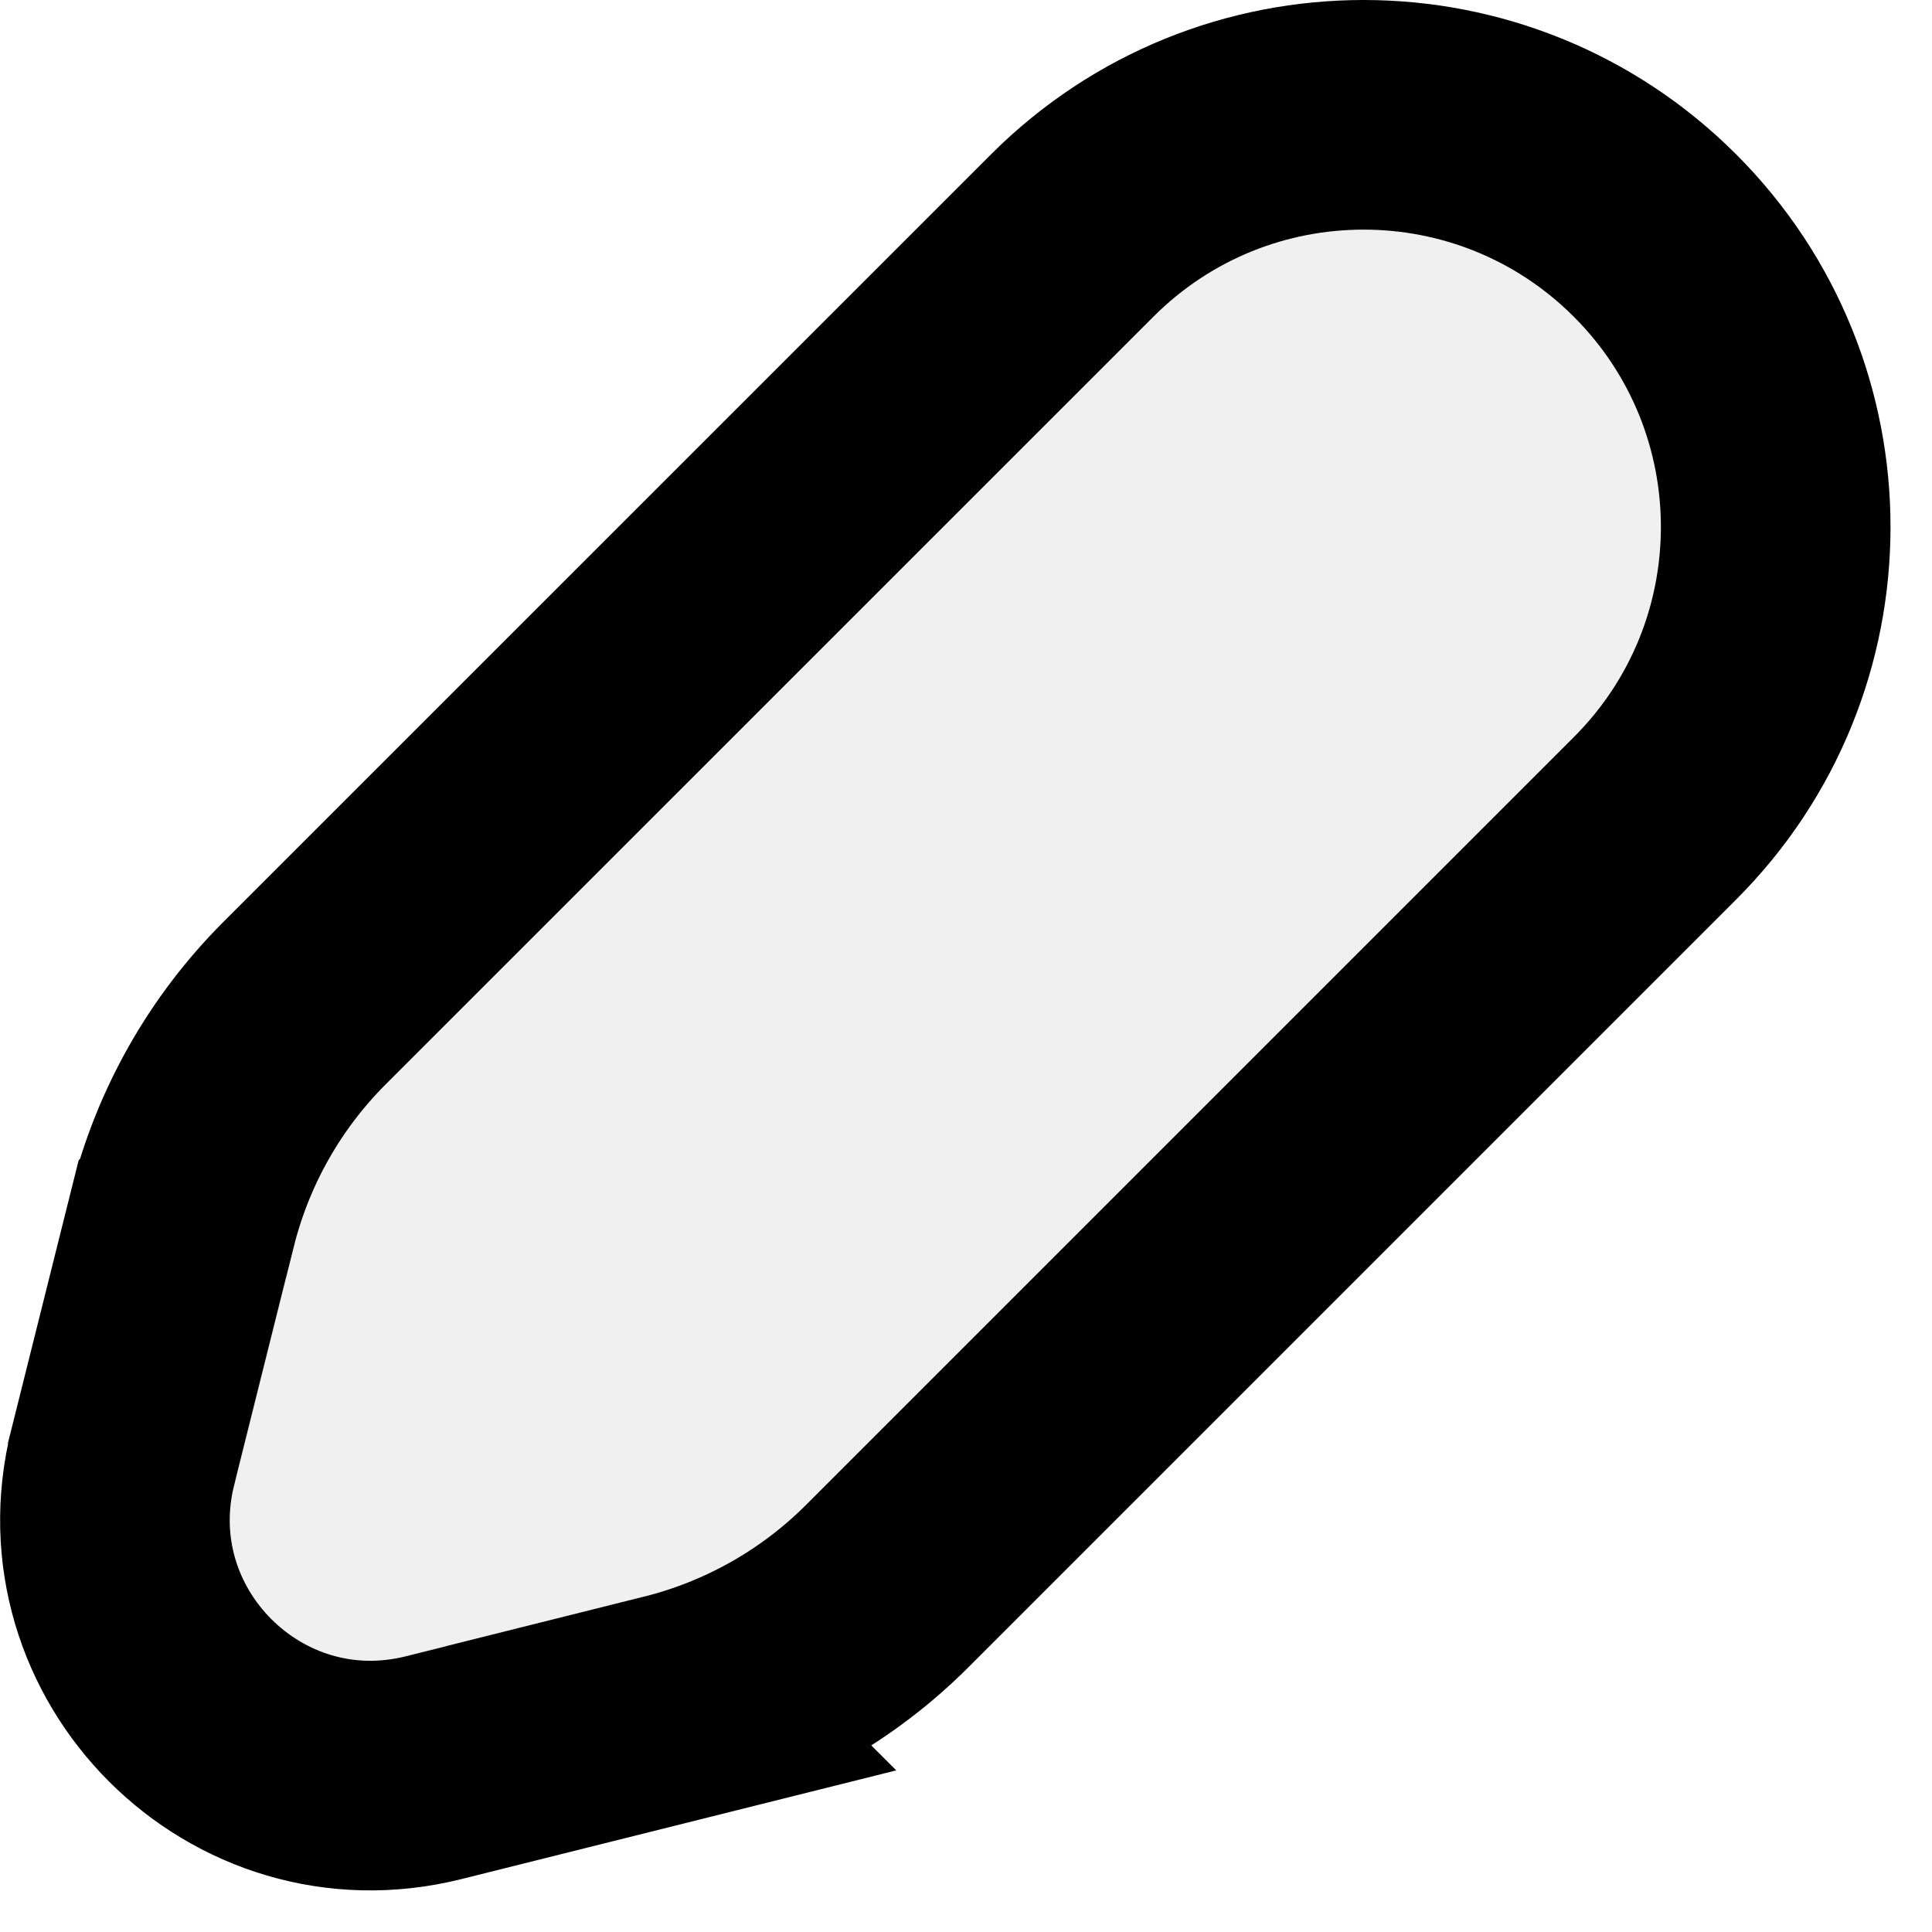
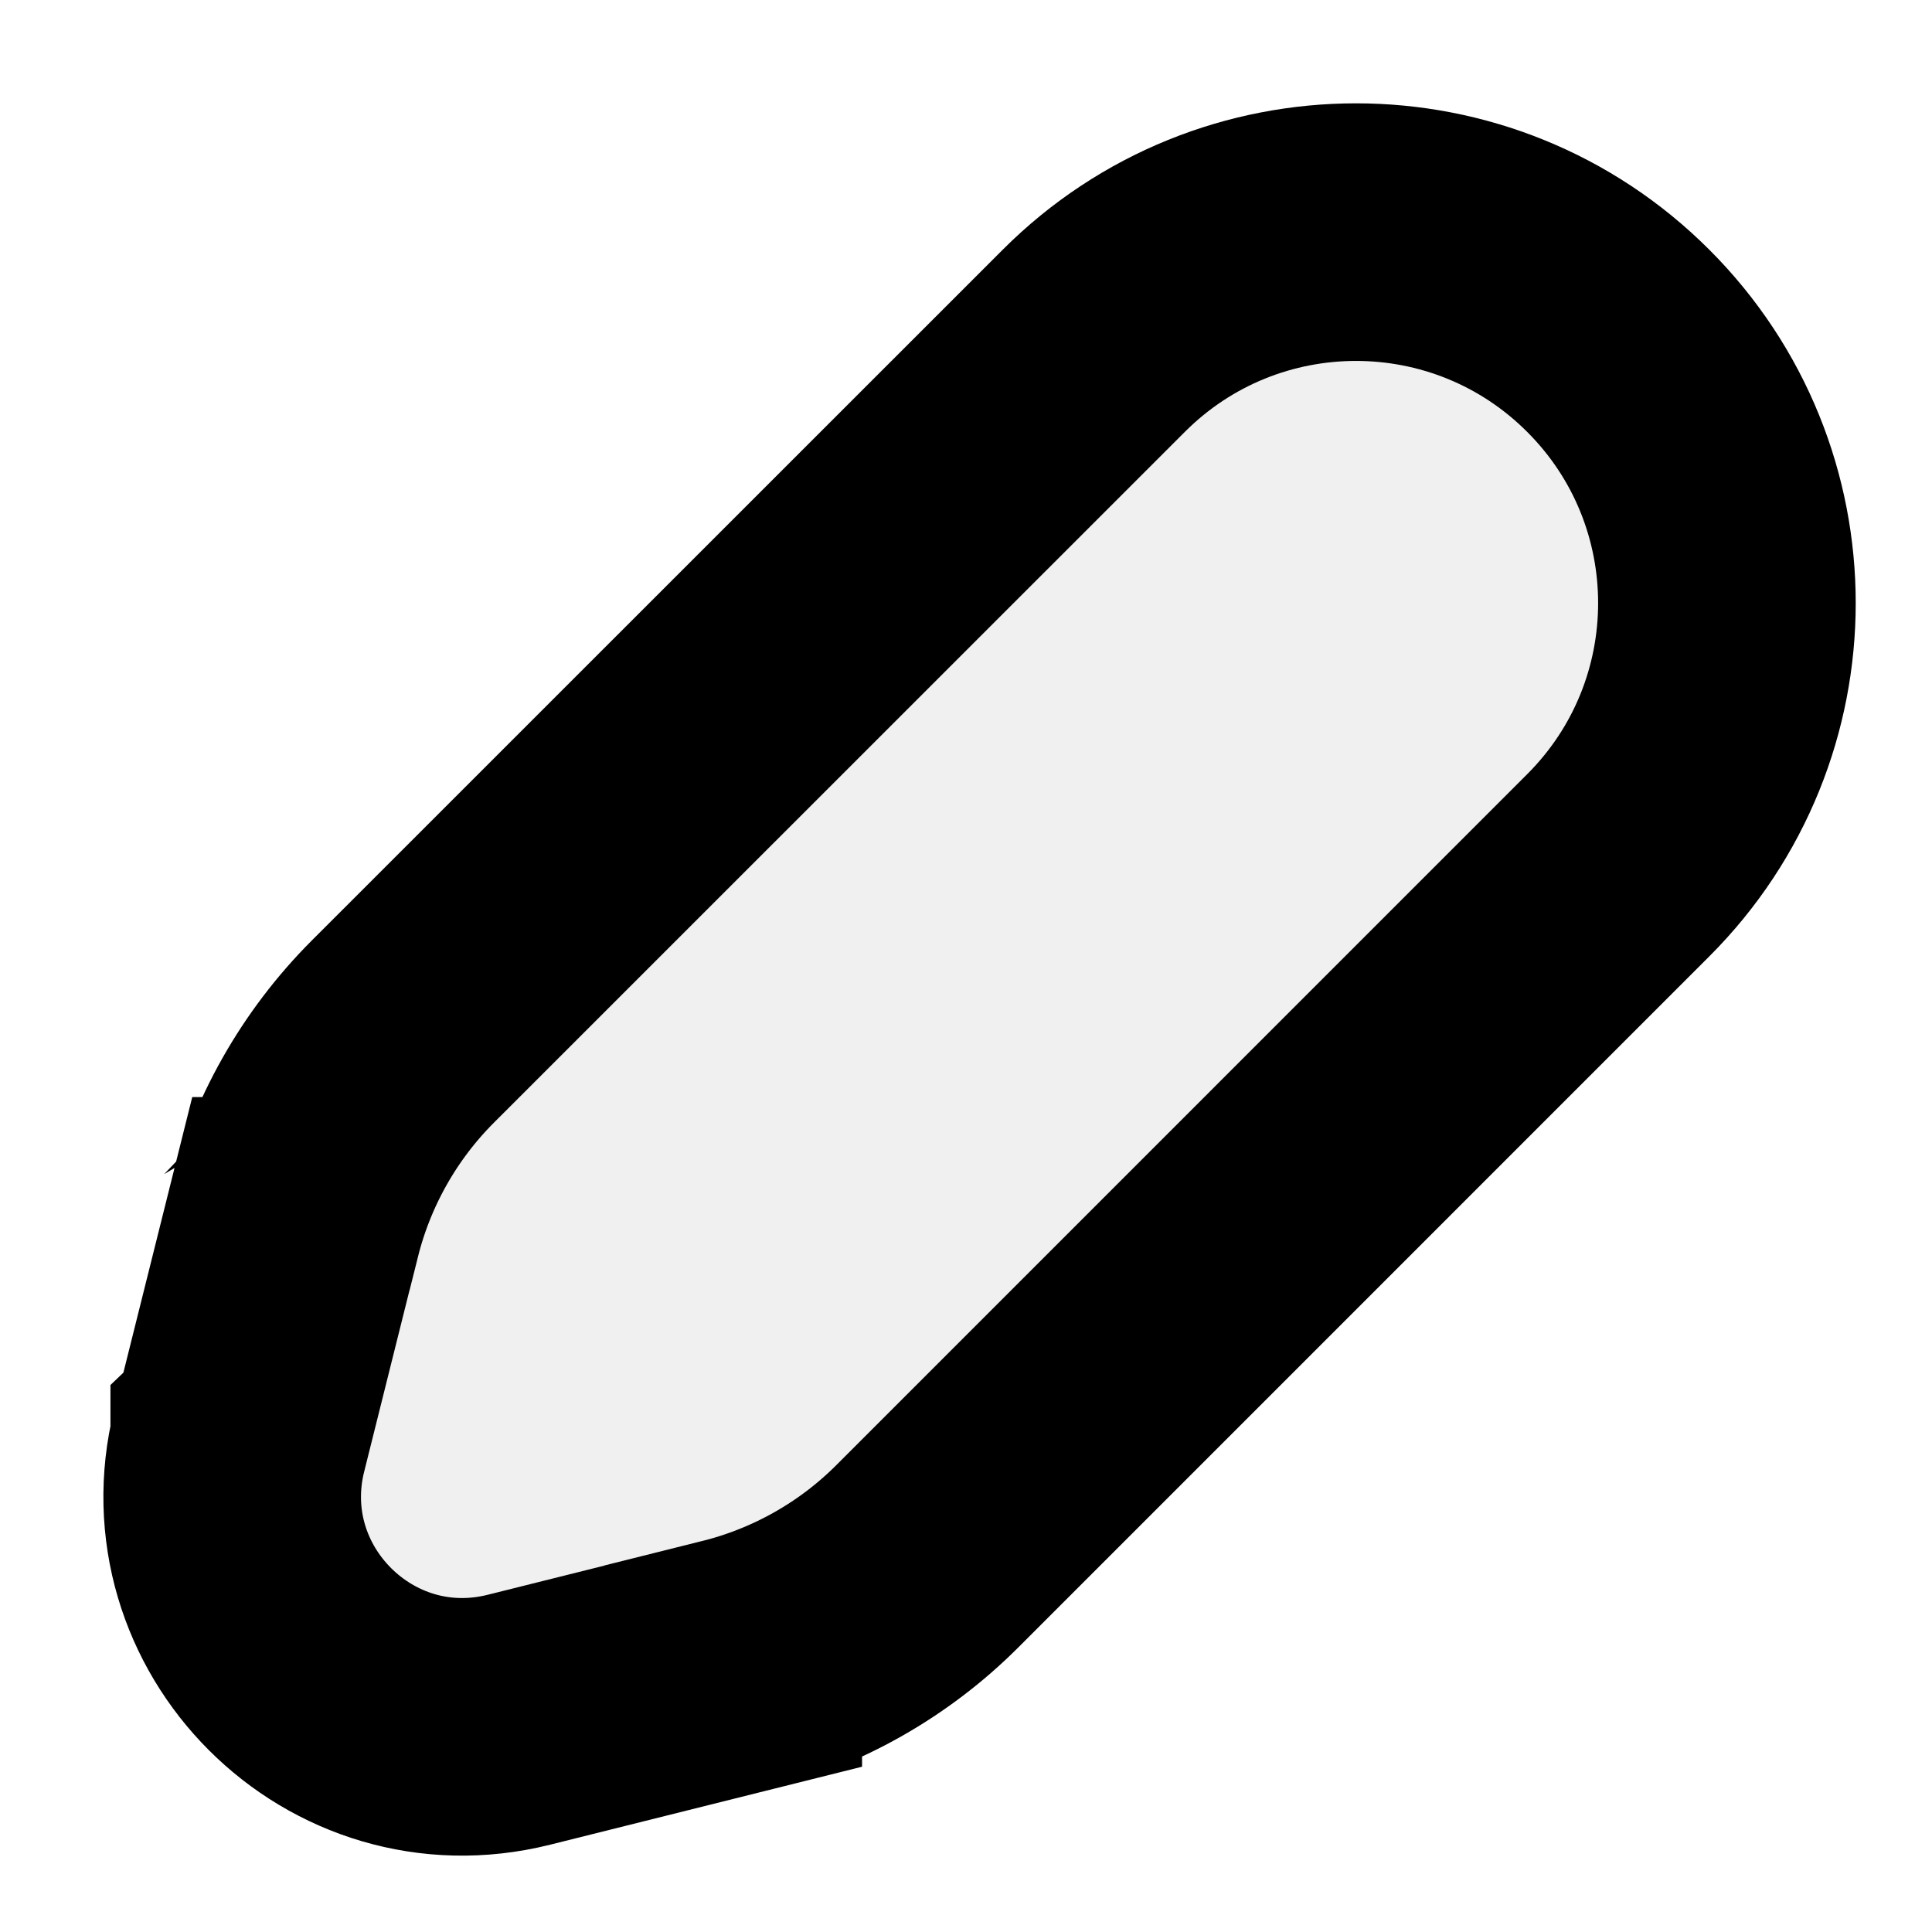
- <svg xmlns="http://www.w3.org/2000/svg" width="27" height="27" viewBox="0 0 27 27" fill="none">
-   <path d="M14.984 3.292C17.233 1.042 20.88 1.042 23.129 3.292C25.378 5.541 25.378 9.187 23.129 11.436L12.399 22.166C11.568 22.997 10.526 23.586 9.386 23.871L9.387 23.872L6.059 24.704C3.436 25.36 1.061 22.985 1.716 20.363V20.362L2.548 17.035L2.549 17.034C2.834 15.894 3.423 14.852 4.254 14.021L14.984 3.292Z" fill="#F0F0F0" stroke="black" stroke-width="3.209" />
+ <svg xmlns="http://www.w3.org/2000/svg" width="30" height="30" viewBox="0 0 30 30" fill="none">
+   <path d="M16.984 5.292C19.233 3.042 22.879 3.042 25.128 5.292C27.378 7.541 27.378 11.187 25.128 13.436L14.399 24.166C13.568 24.997 12.526 25.585 11.386 25.87C11.386 25.87 11.386 25.871 11.386 25.871C11.386 25.871 11.386 25.872 11.386 25.872L8.058 26.704C5.436 27.36 3.061 24.985 3.715 22.363C3.715 22.363 3.715 22.363 3.715 22.362C3.715 22.362 3.715 22.362 3.716 22.361L4.547 19.035C4.547 19.035 4.548 19.035 4.548 19.034C4.548 19.034 4.548 19.034 4.549 19.033C4.834 17.894 5.423 16.852 6.253 16.021L16.984 5.292Z" fill="#F0F0F0" stroke="black" stroke-width="4" />
</svg>
